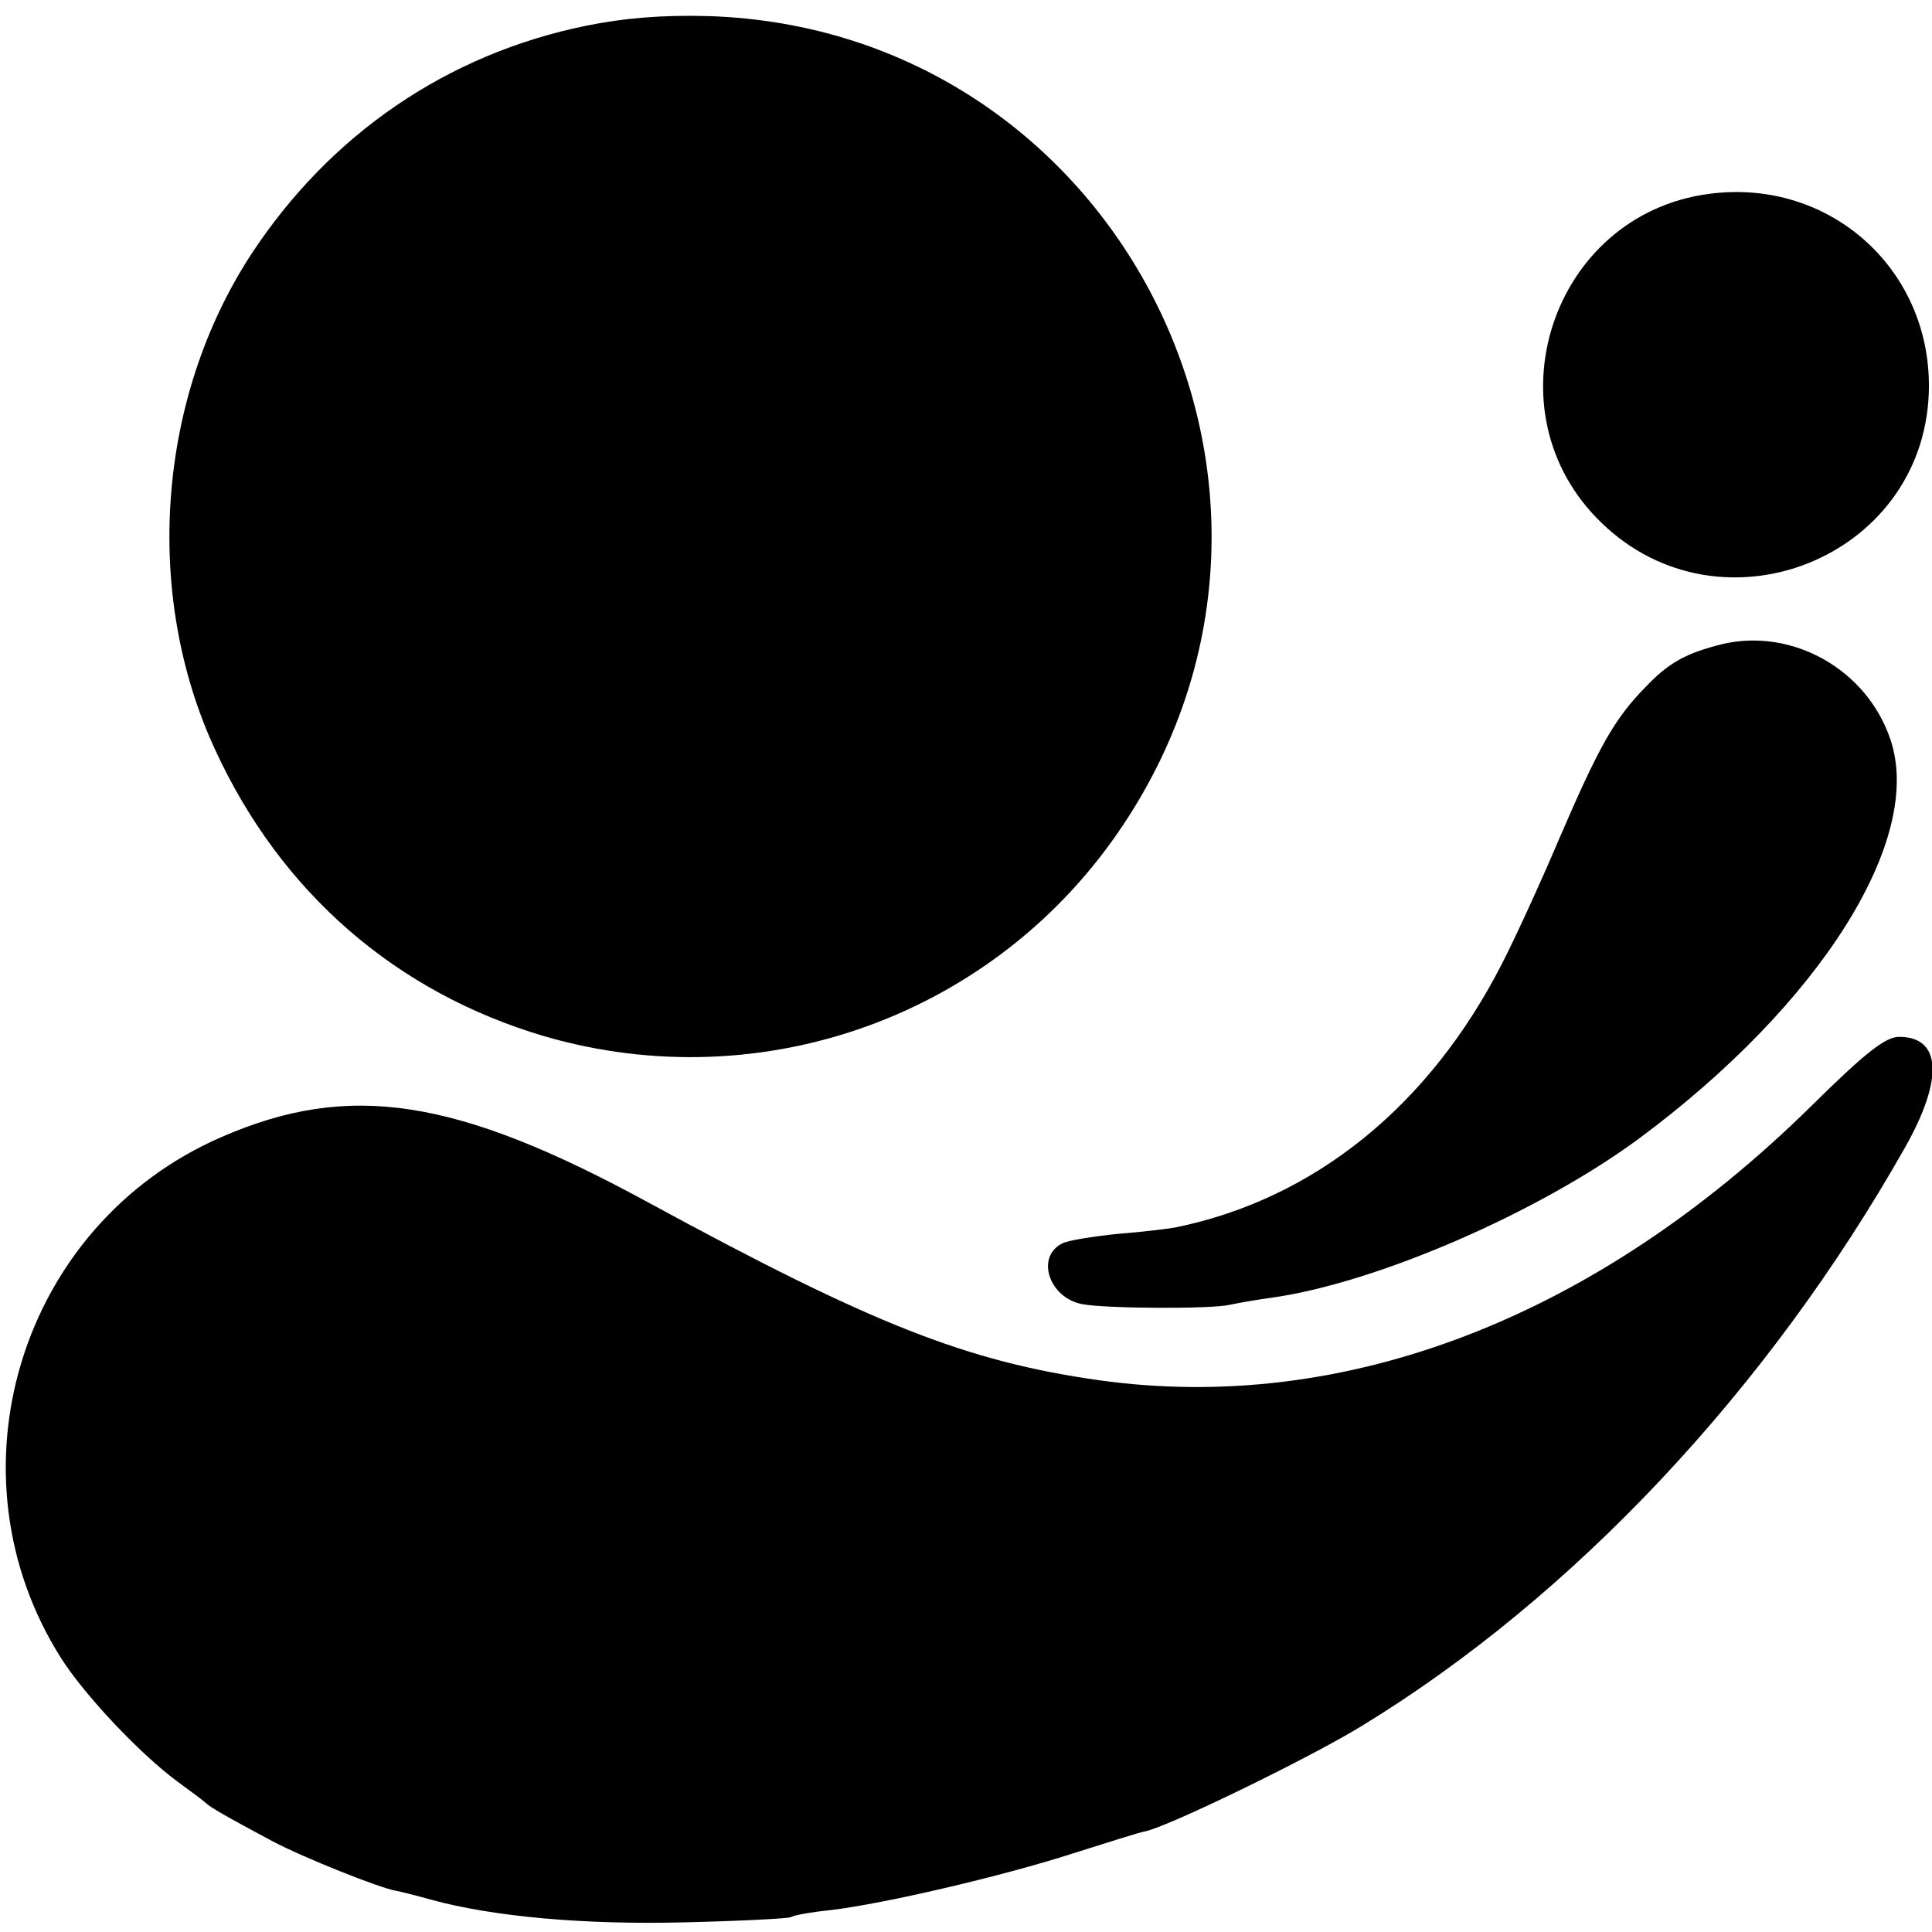
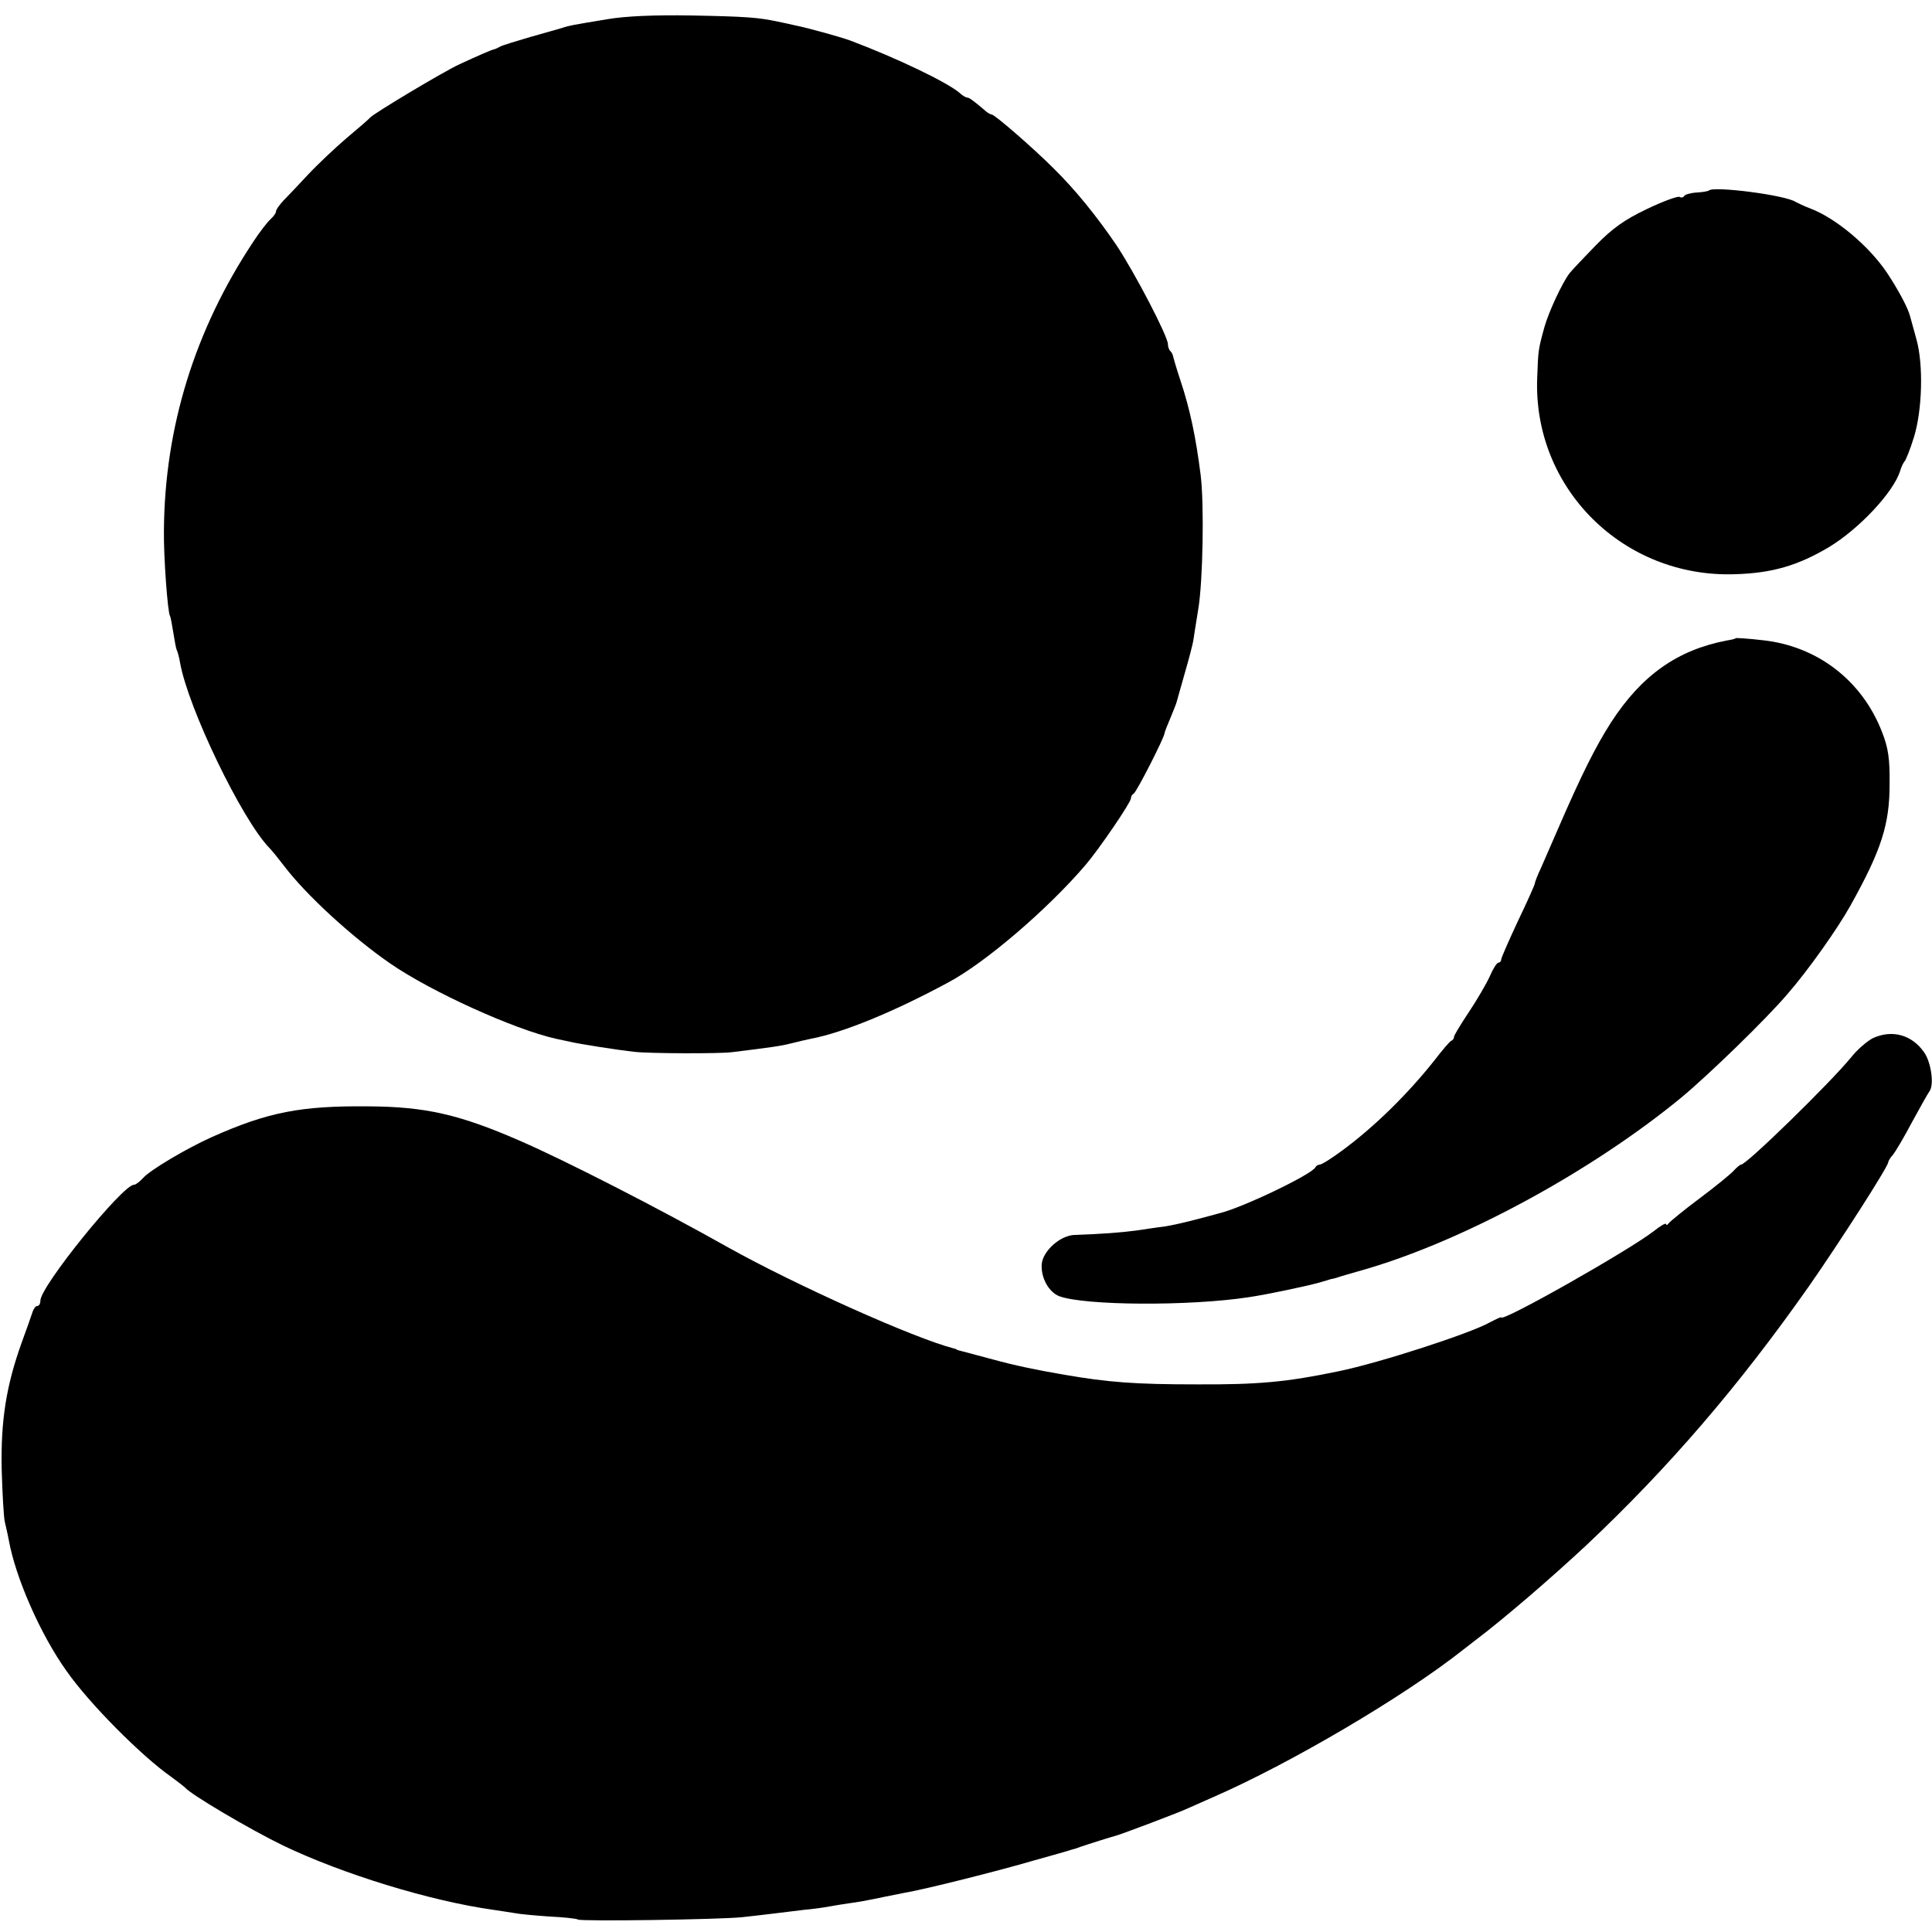
- <svg xmlns="http://www.w3.org/2000/svg" version="1.0" width="300pt" height="300pt" viewBox="0 0 300 300" preserveAspectRatio="xMidYMid meet">
-   <g transform="translate(0,300) scale(0.1,-0.1)" fill="#000000" stroke="none">
-     <path d="M910 2960 c-216 -44 -398 -169 -520 -355 -146 -224 -168 -527 -56 -769 102 -222 281 -377 511 -445 340 -99 703 33 899 328 352 528 -12 1236 -644 1256 -72 2 -131 -3 -190 -15z" />
-     <path d="M2654 2699 c-245 -32 -346 -339 -167 -511 185 -179 498 -56 508 201 7 190 -152 335 -341 310z" />
-     <path d="M2675 2000 c-56 -14 -83 -28 -120 -67 -49 -50 -73 -94 -135 -238 -28 -66 -67 -151 -87 -190 -113 -222 -292 -367 -508 -411 -11 -2 -51 -7 -90 -10 -38 -4 -77 -10 -86 -15 -41 -21 -20 -84 31 -94 35 -7 201 -8 230 -1 14 3 43 8 65 11 163 23 414 132 570 247 282 209 444 466 390 621 -37 108 -152 172 -260 147z" />
-     <path d="M2813 1283 c-335 -330 -726 -480 -1108 -426 -204 29 -351 87 -695 274 -302 165 -468 190 -667 103 -312 -136 -430 -522 -248 -809 37 -58 122 -148 180 -191 22 -16 42 -31 45 -34 6 -6 30 -20 103 -59 47 -25 167 -73 192 -77 6 -1 30 -7 55 -14 95 -26 236 -39 393 -35 87 2 161 6 165 8 4 3 32 8 62 11 83 10 264 52 376 88 54 17 104 33 111 34 34 6 254 113 336 163 330 201 633 524 845 899 60 106 57 172 -9 172 -21 0 -52 -24 -136 -107z" />
+ <svg xmlns="http://www.w3.org/2000/svg" version="1.0" width="574pt" height="574pt" viewBox="0 0 574 574" preserveAspectRatio="xMidYMid meet">
+   <g transform="translate(0,574) scale(0.1,-0.1)" fill="#000000" stroke="none">
+     <path d="M1805 5683 c-44 -7 -89 -15 -100 -17 -11 -2 -27 -6 -35 -9 -8 -2 -51 -15 -95 -27 -44 -13 -84 -25 -90 -29 -5 -3 -12 -6 -15 -7 -8 -1 -51 -20 -105 -45 -46 -21 -253 -145 -265 -158 -3 -4 -34 -31 -70 -61 -35 -30 -87 -79 -115 -109 -27 -29 -60 -64 -73 -77 -12 -13 -22 -27 -22 -32 0 -5 -7 -15 -16 -23 -8 -7 -32 -37 -52 -68 -173 -261 -263 -550 -265 -858 -1 -78 11 -241 18 -253 2 -3 6 -25 10 -50 4 -25 8 -47 10 -51 2 -3 7 -20 10 -38 24 -135 184 -467 266 -551 8 -8 28 -33 44 -54 64 -84 199 -209 315 -289 122 -84 367 -195 491 -223 10 -2 29 -6 42 -9 24 -6 144 -25 192 -30 40 -5 252 -6 290 -1 113 14 144 18 175 26 19 5 46 11 60 14 95 18 246 80 407 167 111 59 297 219 408 349 41 48 135 186 135 198 0 6 4 12 8 14 8 3 92 168 92 180 0 3 8 23 17 44 9 22 18 44 19 49 2 6 12 44 24 85 12 41 23 84 25 95 2 11 8 54 15 95 14 82 18 314 7 400 -14 110 -31 193 -60 280 -12 36 -21 68 -22 72 0 3 -3 10 -7 14 -5 4 -8 14 -8 21 0 24 -99 213 -152 293 -59 87 -123 166 -188 230 -60 60 -175 160 -184 160 -4 0 -14 6 -21 13 -32 27 -45 37 -51 37 -4 0 -15 6 -23 14 -36 31 -185 103 -326 156 -28 10 -124 37 -160 44 -16 4 -41 9 -55 12 -57 12 -93 15 -255 18 -112 2 -197 -2 -250 -11z" />
+     <path d="M5077 5174 c-2 -2 -18 -5 -36 -6 -18 -1 -35 -6 -37 -10 -3 -5 -9 -6 -14 -3 -5 3 -49 -13 -97 -36 -67 -32 -102 -57 -152 -108 -36 -37 -71 -74 -78 -83 -22 -29 -61 -113 -74 -158 -19 -69 -19 -70 -22 -154 -12 -327 256 -593 587 -582 111 3 188 26 279 80 90 54 192 163 212 226 4 14 11 27 14 30 3 3 16 34 27 70 25 80 29 215 8 291 -8 30 -17 61 -19 69 -6 25 -37 82 -69 130 -54 80 -151 161 -226 190 -19 7 -39 17 -45 20 -28 20 -244 48 -258 34z" />
+     <path d="M5157 3844 c-1 -2 -14 -5 -27 -7 -146 -28 -253 -103 -344 -244 -45 -70 -88 -156 -156 -313 -18 -41 -41 -94 -51 -117 -11 -23 -19 -44 -19 -48 0 -3 -22 -53 -50 -111 -27 -58 -50 -110 -50 -115 0 -5 -4 -9 -8 -9 -5 0 -16 -18 -26 -41 -10 -22 -38 -70 -62 -106 -24 -36 -44 -69 -44 -73 0 -5 -3 -10 -8 -12 -4 -1 -27 -28 -50 -58 -80 -101 -179 -198 -274 -268 -31 -23 -61 -42 -67 -42 -5 0 -11 -4 -13 -8 -8 -20 -220 -122 -287 -137 -9 -3 -41 -11 -71 -19 -30 -8 -71 -17 -90 -20 -19 -2 -57 -8 -85 -12 -46 -6 -98 -10 -182 -13 -43 -1 -95 -48 -98 -87 -3 -40 21 -83 52 -95 75 -28 387 -30 563 -3 55 8 172 33 208 43 18 5 34 10 37 11 3 0 10 2 17 4 7 3 47 14 88 26 293 86 670 291 935 509 82 68 252 233 315 307 62 71 151 197 188 264 92 165 116 241 116 360 1 75 -4 108 -22 154 -59 154 -193 257 -356 274 -42 5 -78 7 -79 6z" />
+     <path d="M5565 2656 c-16 -8 -46 -33 -65 -57 -61 -75 -311 -319 -327 -319 -3 0 -13 -8 -22 -18 -9 -10 -54 -47 -101 -82 -47 -35 -88 -69 -92 -74 -4 -6 -8 -7 -8 -3 0 5 -17 -5 -37 -21 -75 -58 -453 -272 -453 -256 0 2 -15 -5 -34 -15 -59 -33 -327 -120 -449 -145 -153 -32 -239 -40 -422 -39 -182 0 -263 6 -395 29 -82 14 -144 27 -210 45 -41 11 -82 22 -90 24 -8 2 -16 4 -17 5 -2 2 -6 3 -10 4 -117 30 -469 188 -668 299 -206 116 -485 259 -621 318 -179 78 -280 101 -449 102 -201 2 -299 -17 -465 -91 -74 -33 -184 -98 -205 -122 -10 -11 -22 -20 -27 -20 -34 0 -278 -302 -278 -344 0 -9 -4 -16 -9 -16 -5 0 -11 -8 -14 -17 -3 -10 -18 -52 -33 -93 -45 -126 -62 -229 -59 -375 2 -71 6 -141 9 -155 3 -14 9 -38 12 -55 20 -112 94 -281 172 -390 67 -96 223 -253 312 -315 19 -14 37 -28 40 -31 16 -20 192 -124 291 -172 177 -85 438 -165 624 -191 22 -3 51 -8 65 -10 14 -3 60 -7 102 -10 42 -2 81 -6 85 -9 10 -6 421 0 488 7 28 3 70 8 95 11 25 3 65 8 90 11 25 2 59 7 75 10 17 3 41 7 55 9 24 3 54 8 110 20 14 3 39 8 55 11 61 10 283 66 385 96 58 16 110 31 115 33 6 1 17 5 25 8 20 7 93 30 105 33 13 3 194 71 220 84 11 5 43 19 70 31 227 99 564 297 740 436 17 13 35 27 40 31 81 61 223 183 329 282 244 230 452 472 660 768 88 126 236 356 236 369 0 3 6 14 14 22 7 9 33 52 56 96 24 44 47 85 52 92 15 19 6 85 -15 116 -36 52 -94 69 -152 43z" />
  </g>
</svg>
